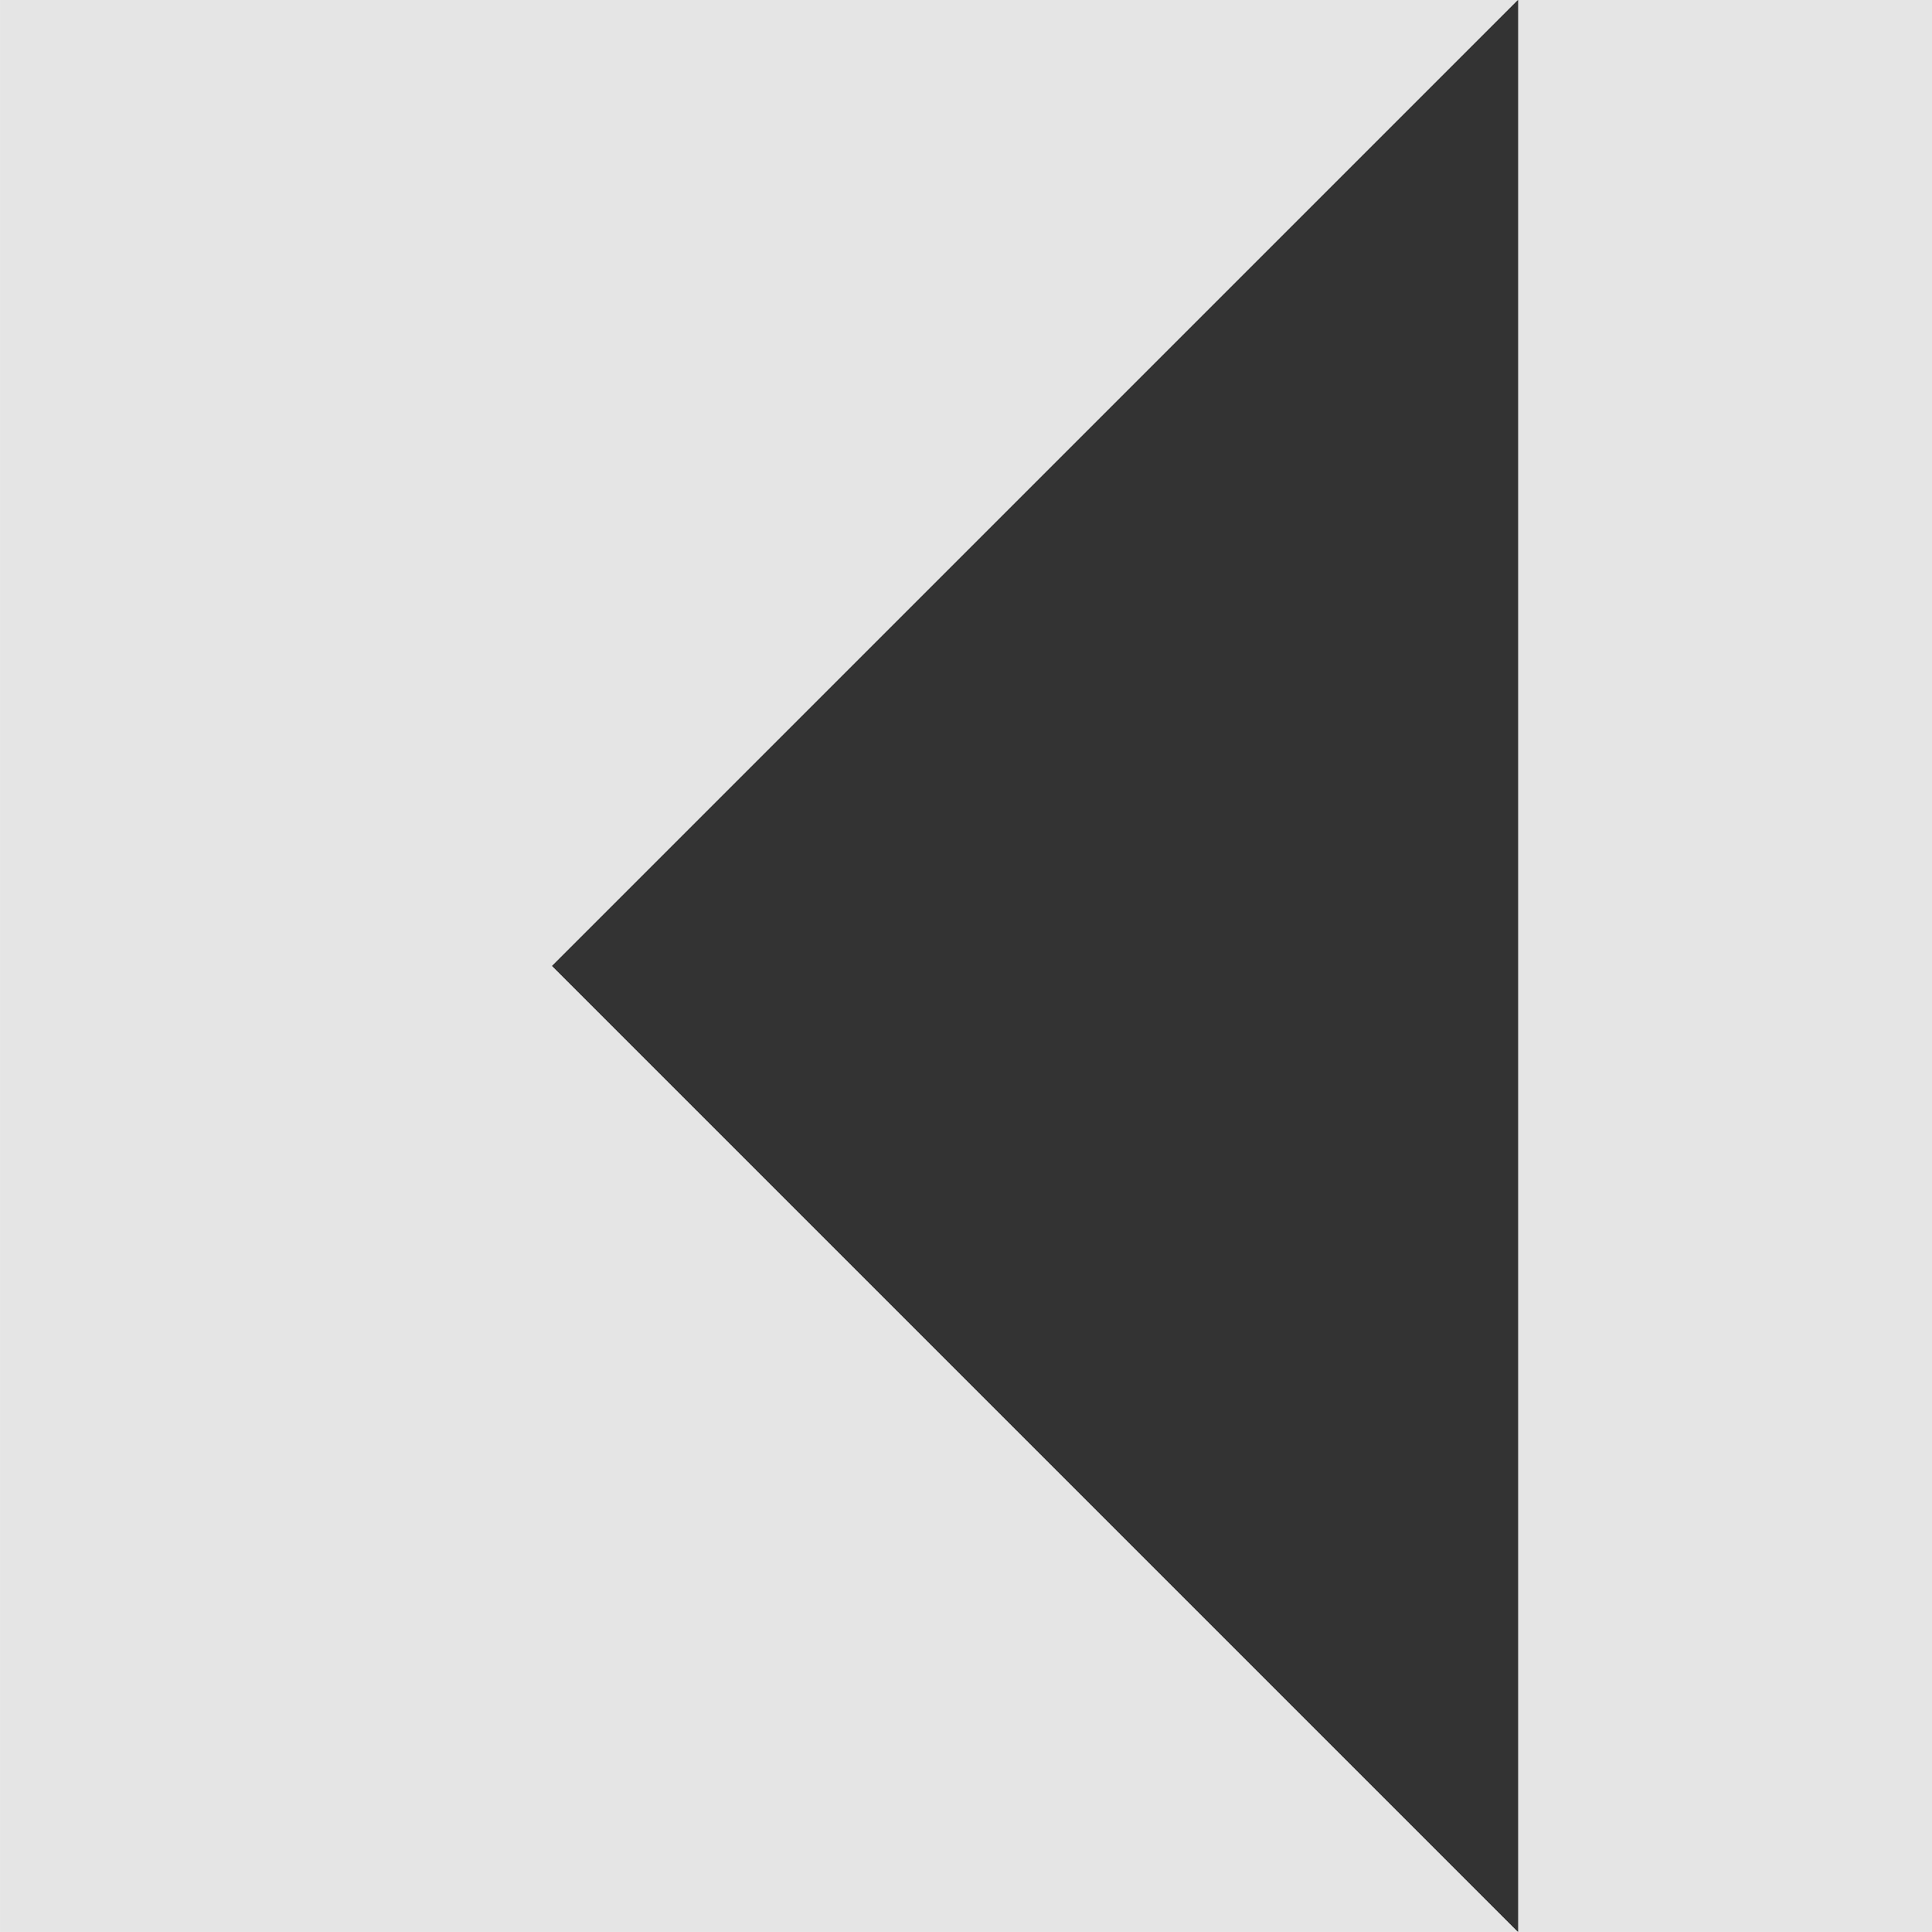
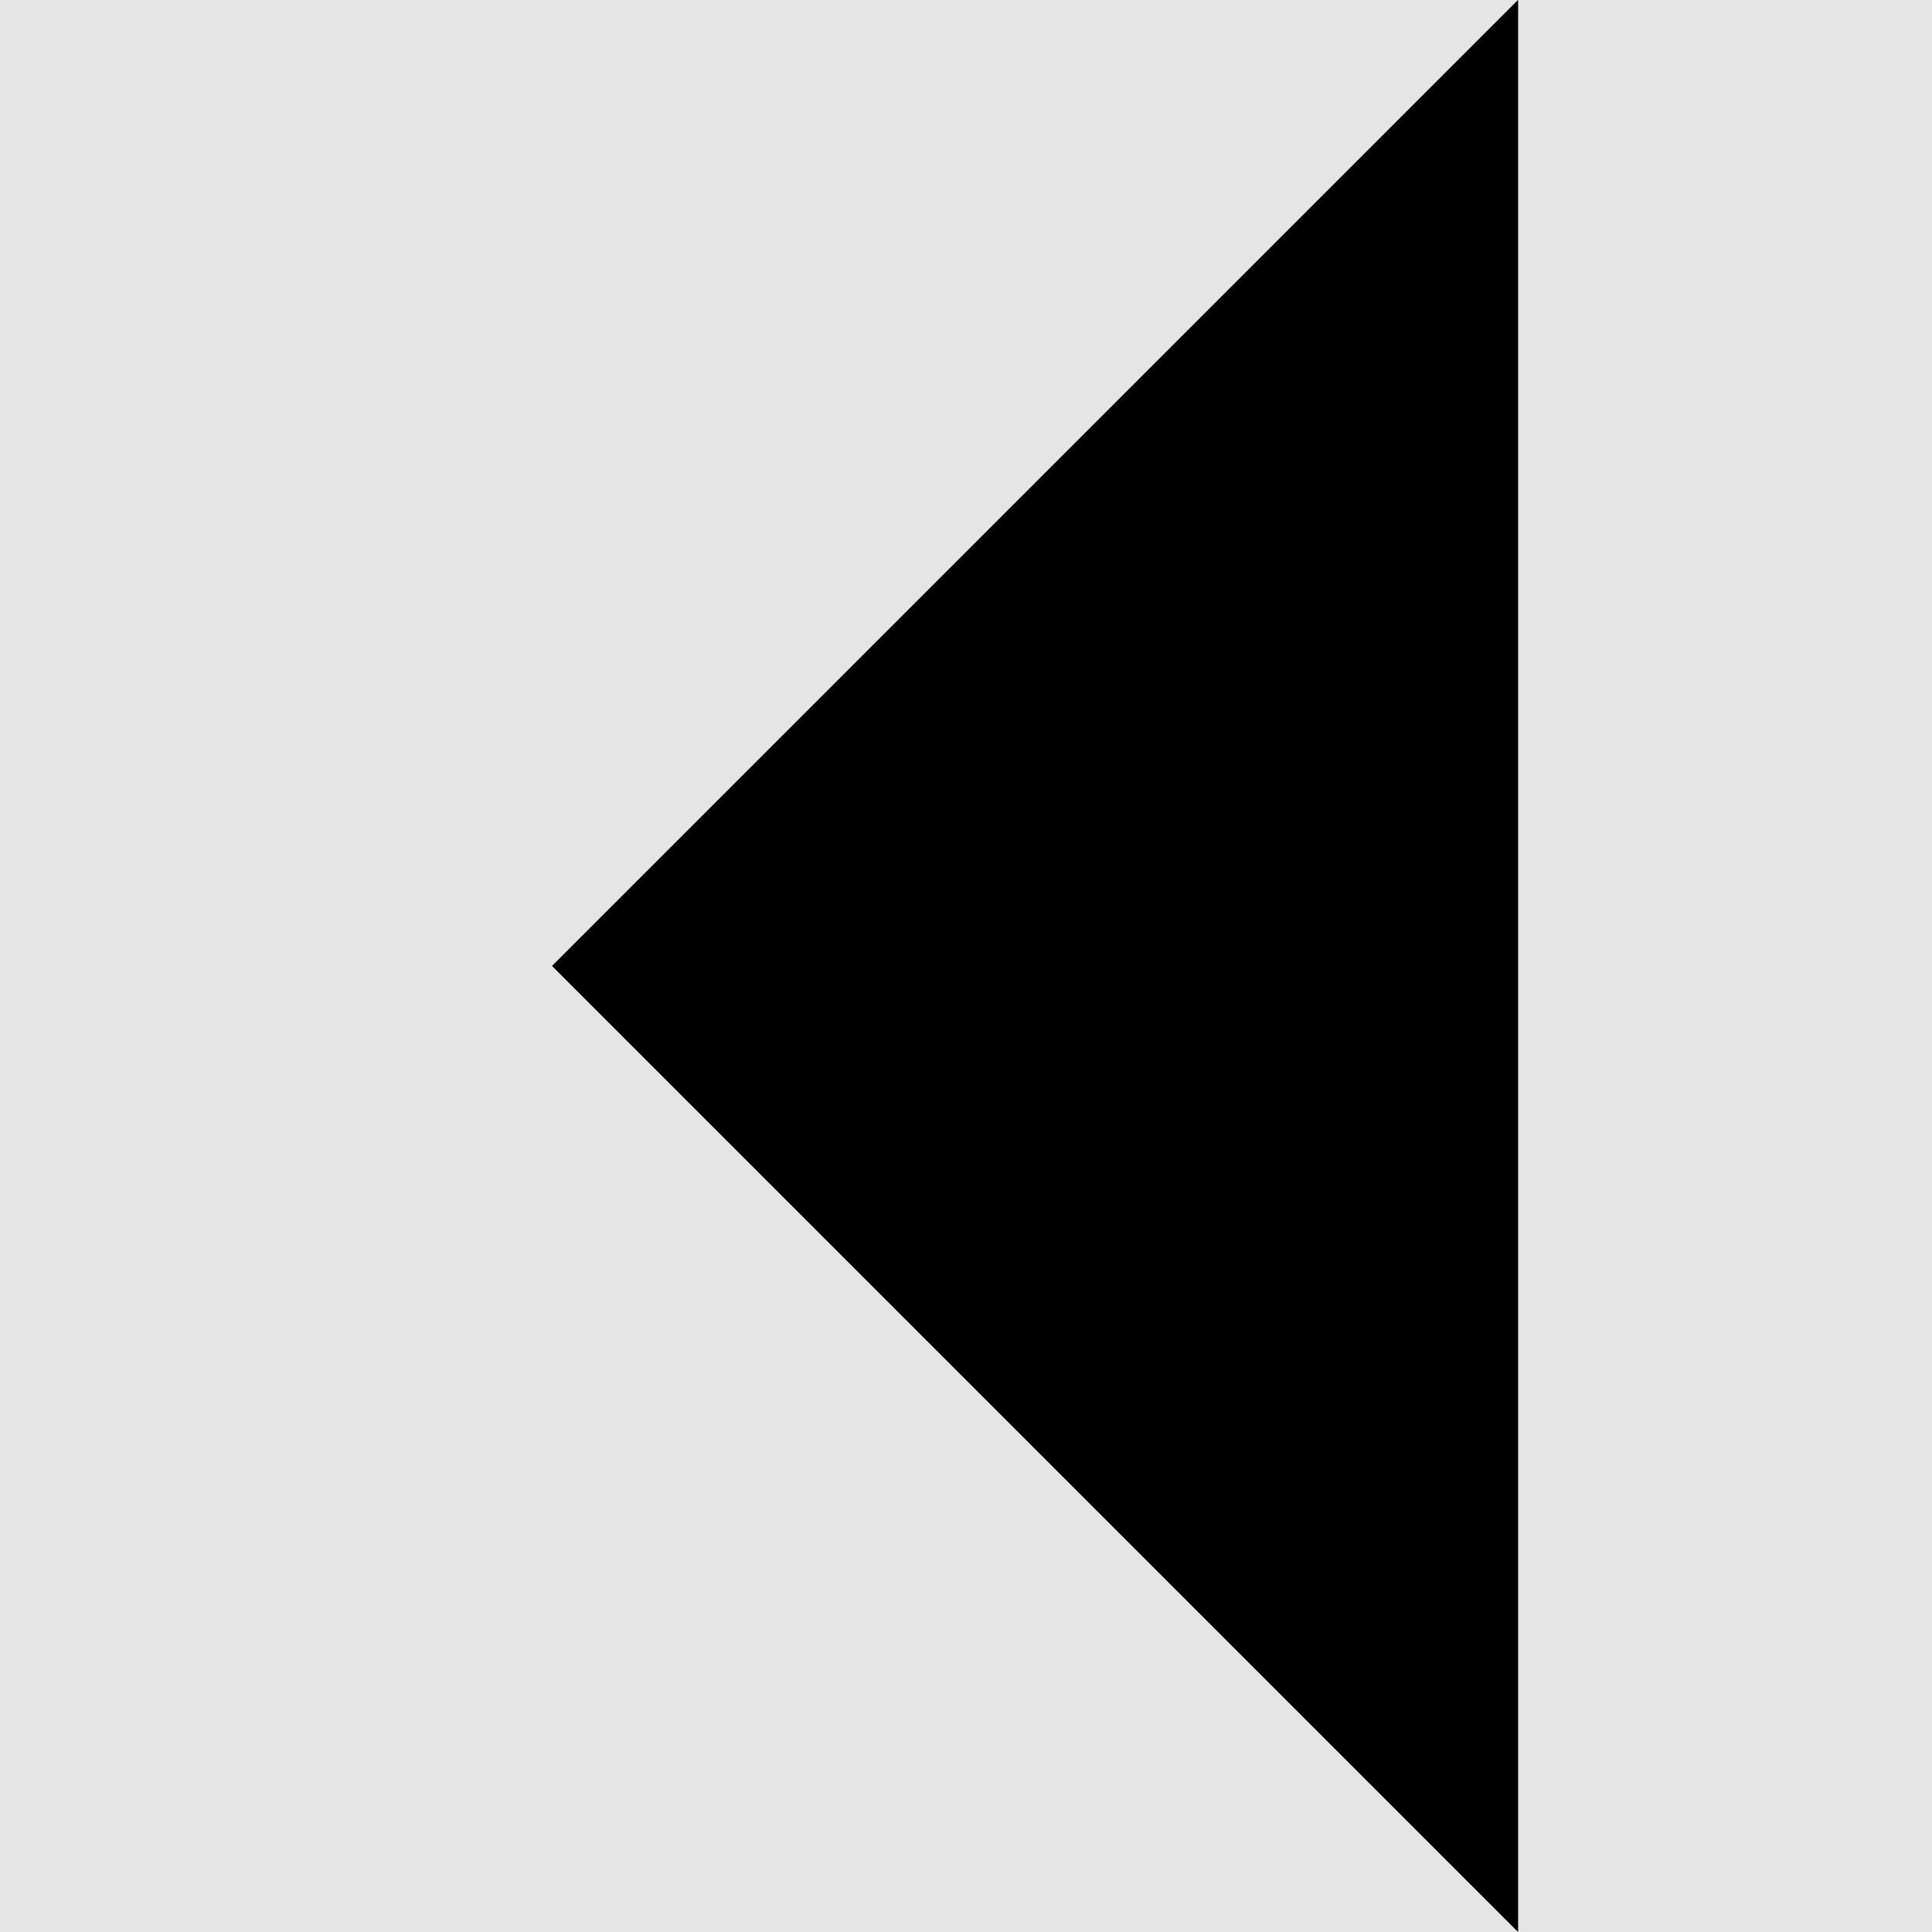
<svg xmlns="http://www.w3.org/2000/svg" xmlns:xlink="http://www.w3.org/1999/xlink" width="1000" height="1000" viewBox="0 0 1000 1000" version="1.1">
  <g id="Canvas" transform="matrix(71.4286 0 0 71.4286 -81500 -16142.9)">
    <rect x="1141" y="226" width="14" height="14" fill="#E5E5E5" />
    <g id="triangle-left">
      <mask id="mask0_outline" mask-type="alpha">
        <g id="Mask">
          <use xlink:href="#path0_fill" transform="translate(1145 226)" fill="#FFFFFF" />
        </g>
      </mask>
      <g id="Mask" mask="url(#mask0_outline)">
        <use xlink:href="#path0_fill" transform="translate(1145 226)" />
      </g>
      <g id="âªð¨Color" mask="url(#mask0_outline)">
        <g id="Rectangle 3">
-           <use xlink:href="#path1_fill" transform="translate(1141 226)" fill="#333333" />
+           <use xlink:href="#path1_fill" transform="translate(1141 226)" />
        </g>
      </g>
    </g>
  </g>
  <defs>
    <path id="path0_fill" d="M 0 7L 7 0L 7 14L 0 7Z" />
    <path id="path1_fill" fill-rule="evenodd" d="M 0 0L 14 0L 14 14L 0 14L 0 0Z" />
  </defs>
</svg>
